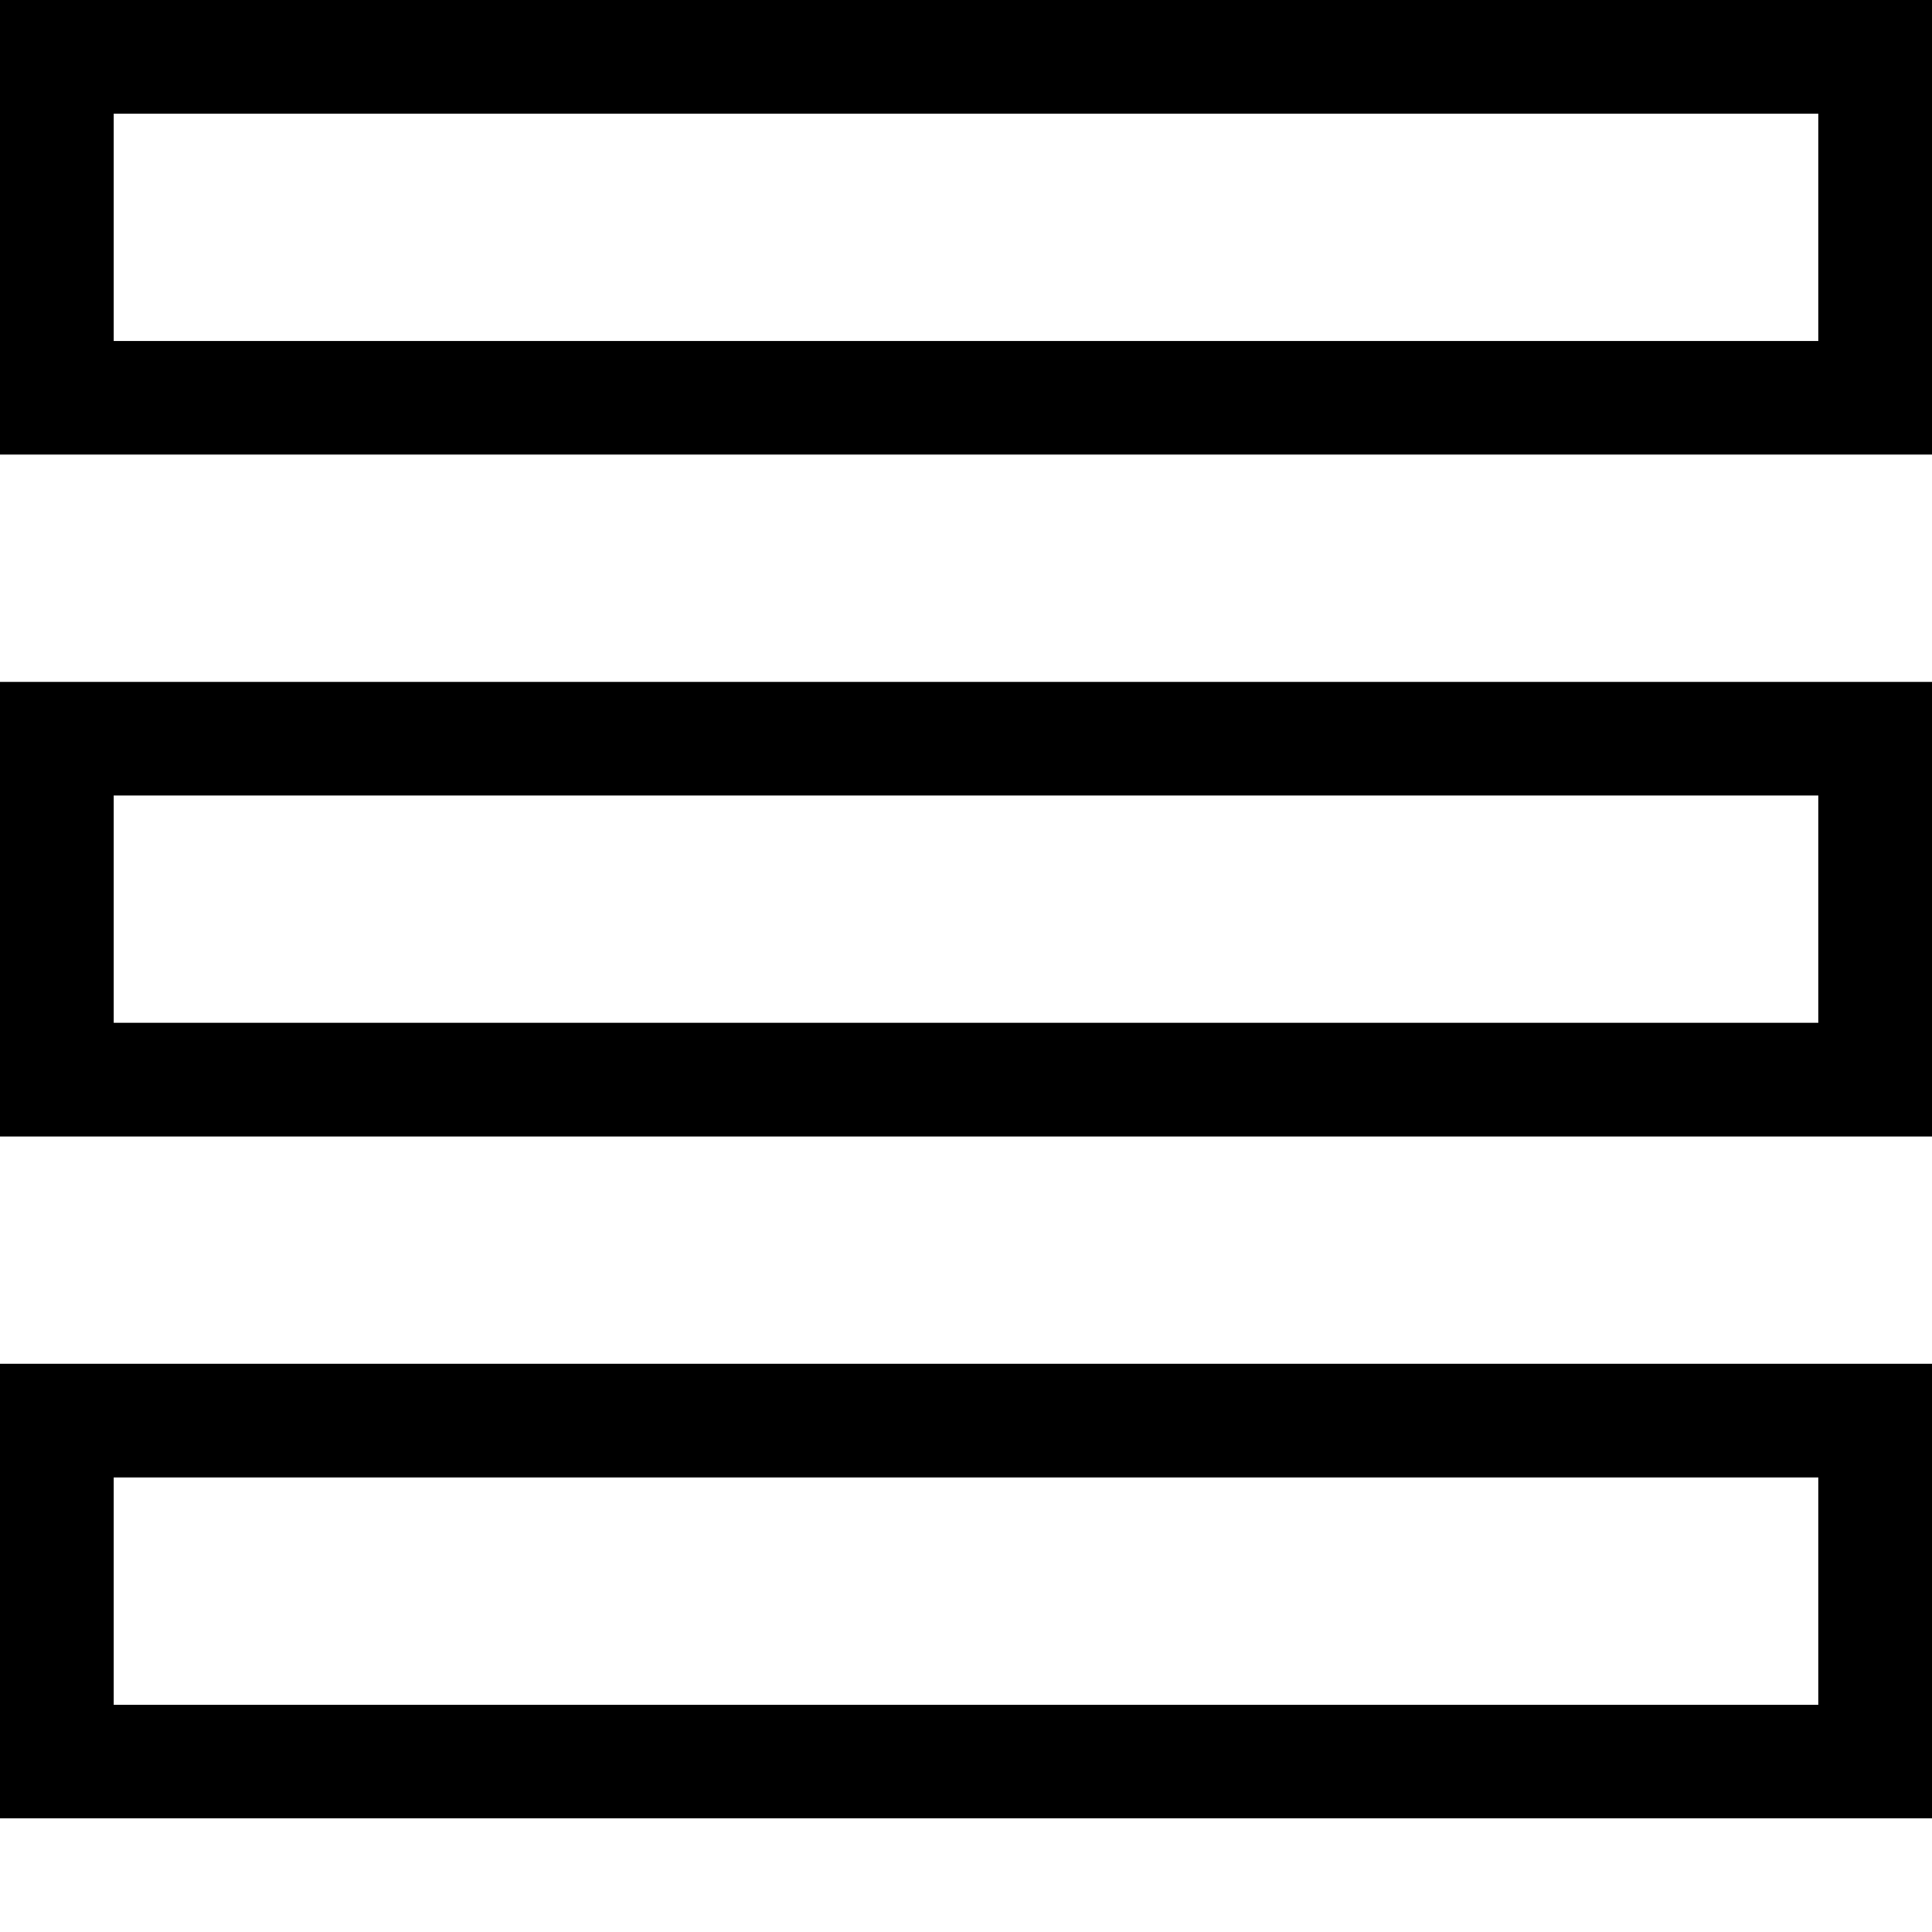
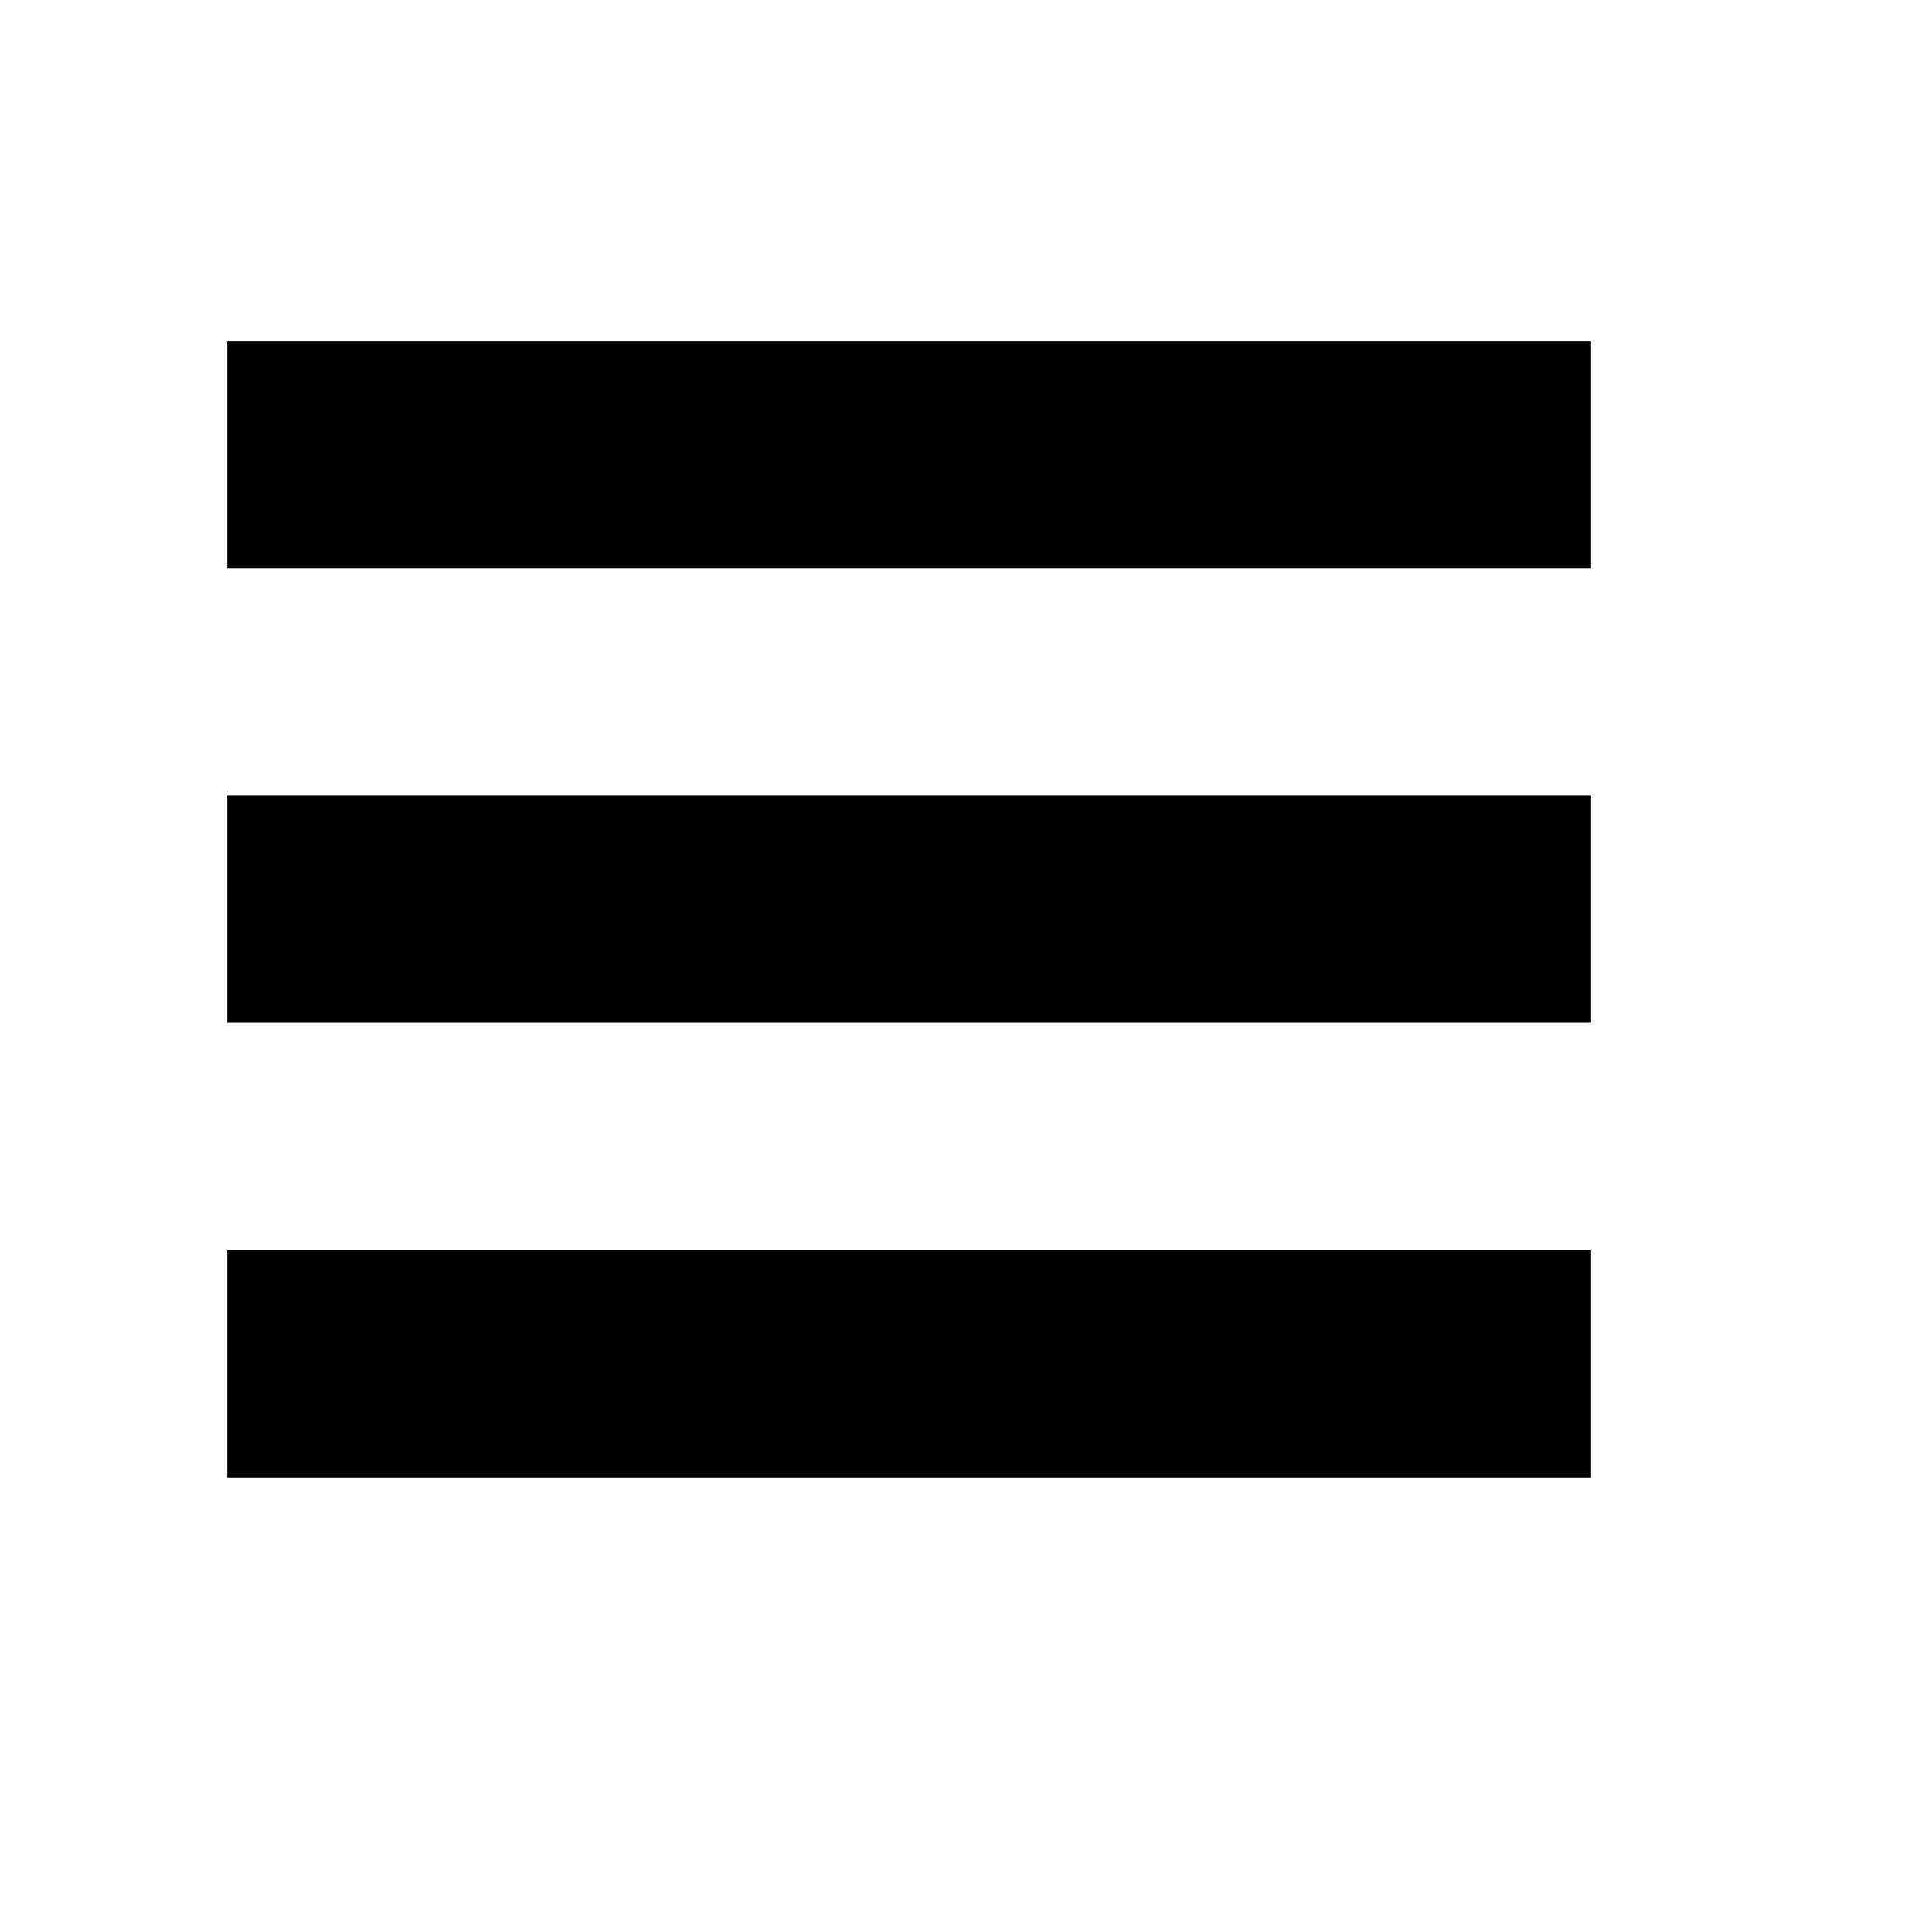
<svg xmlns="http://www.w3.org/2000/svg" width="800px" height="800px" viewBox="0 0 17 17" version="1.1">
-   <path d="M0 0v4h17v-4h-17zM16 3h-15v-2h15v2zM0 10h17v-4h-17v4zM1 7h15v2h-15v-2zM0 16h17v-4h-17v4zM1 13h15v2h-15v-2z" fill="#000000" />
+   <path id="bars" data-name="bars" class="cls-1" d="M2,13V11H14v2ZM2,9V7H14V9ZM2,5V3H14V5Z" />
</svg>
